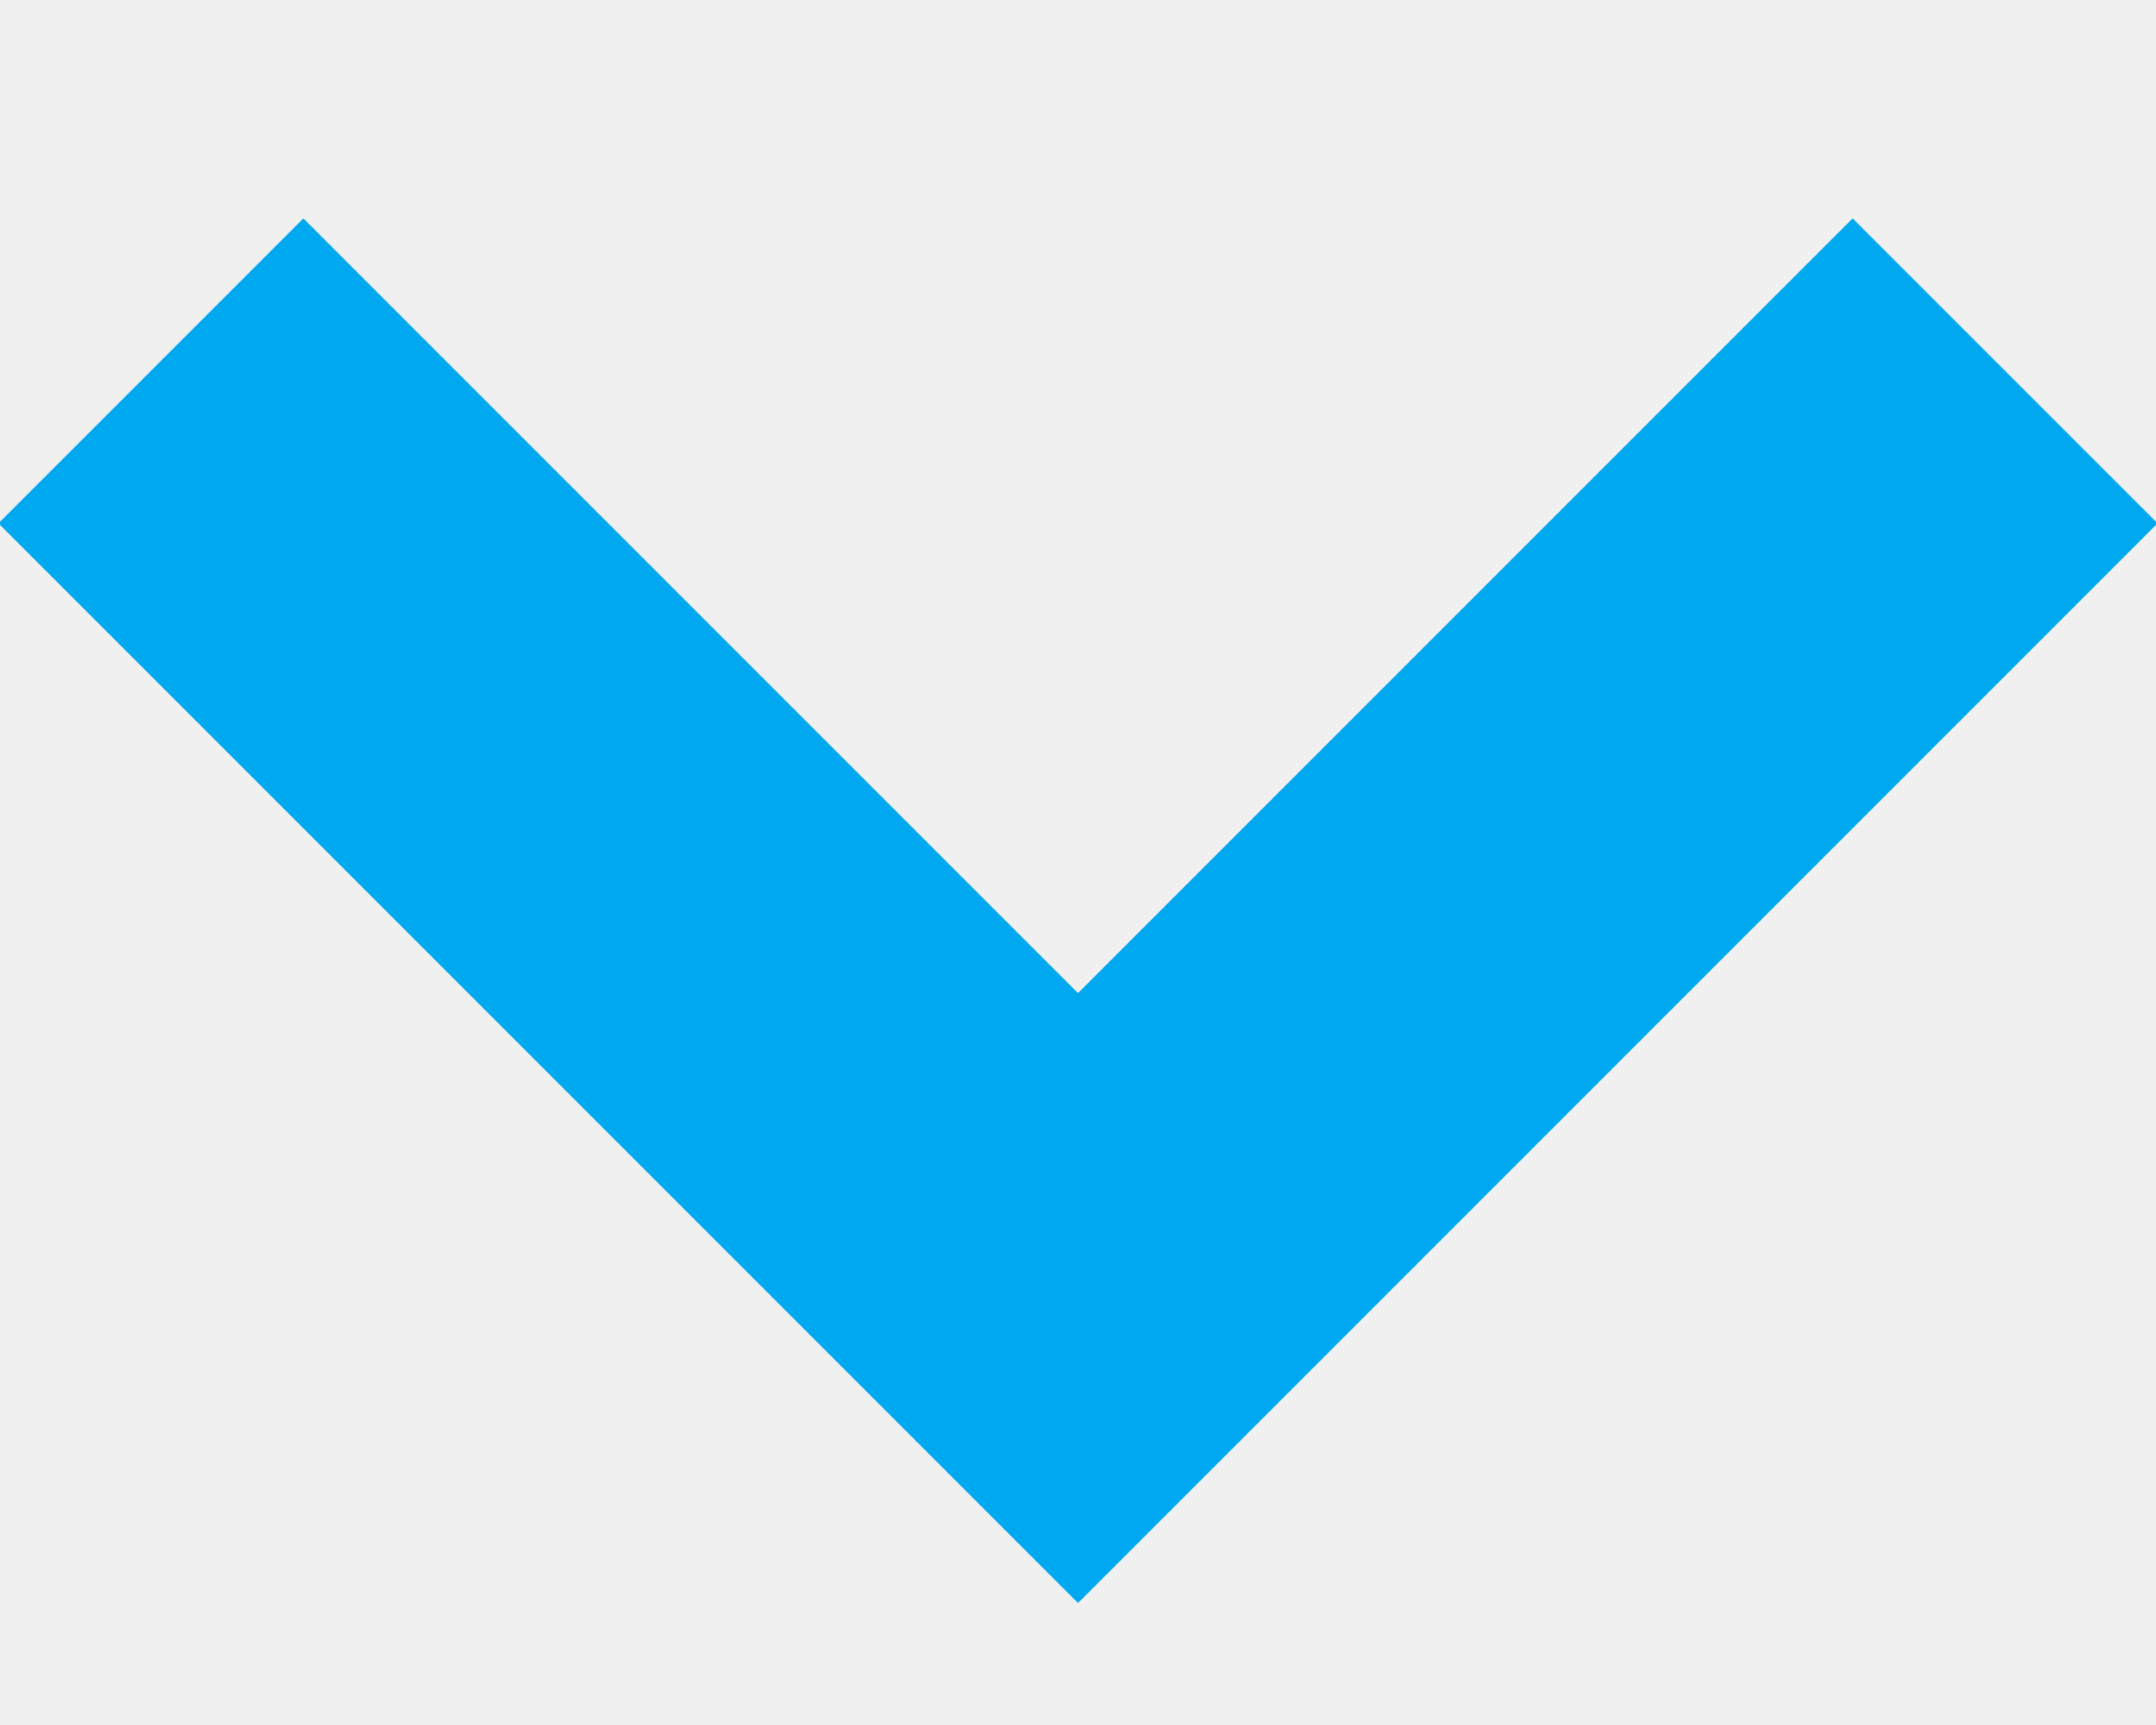
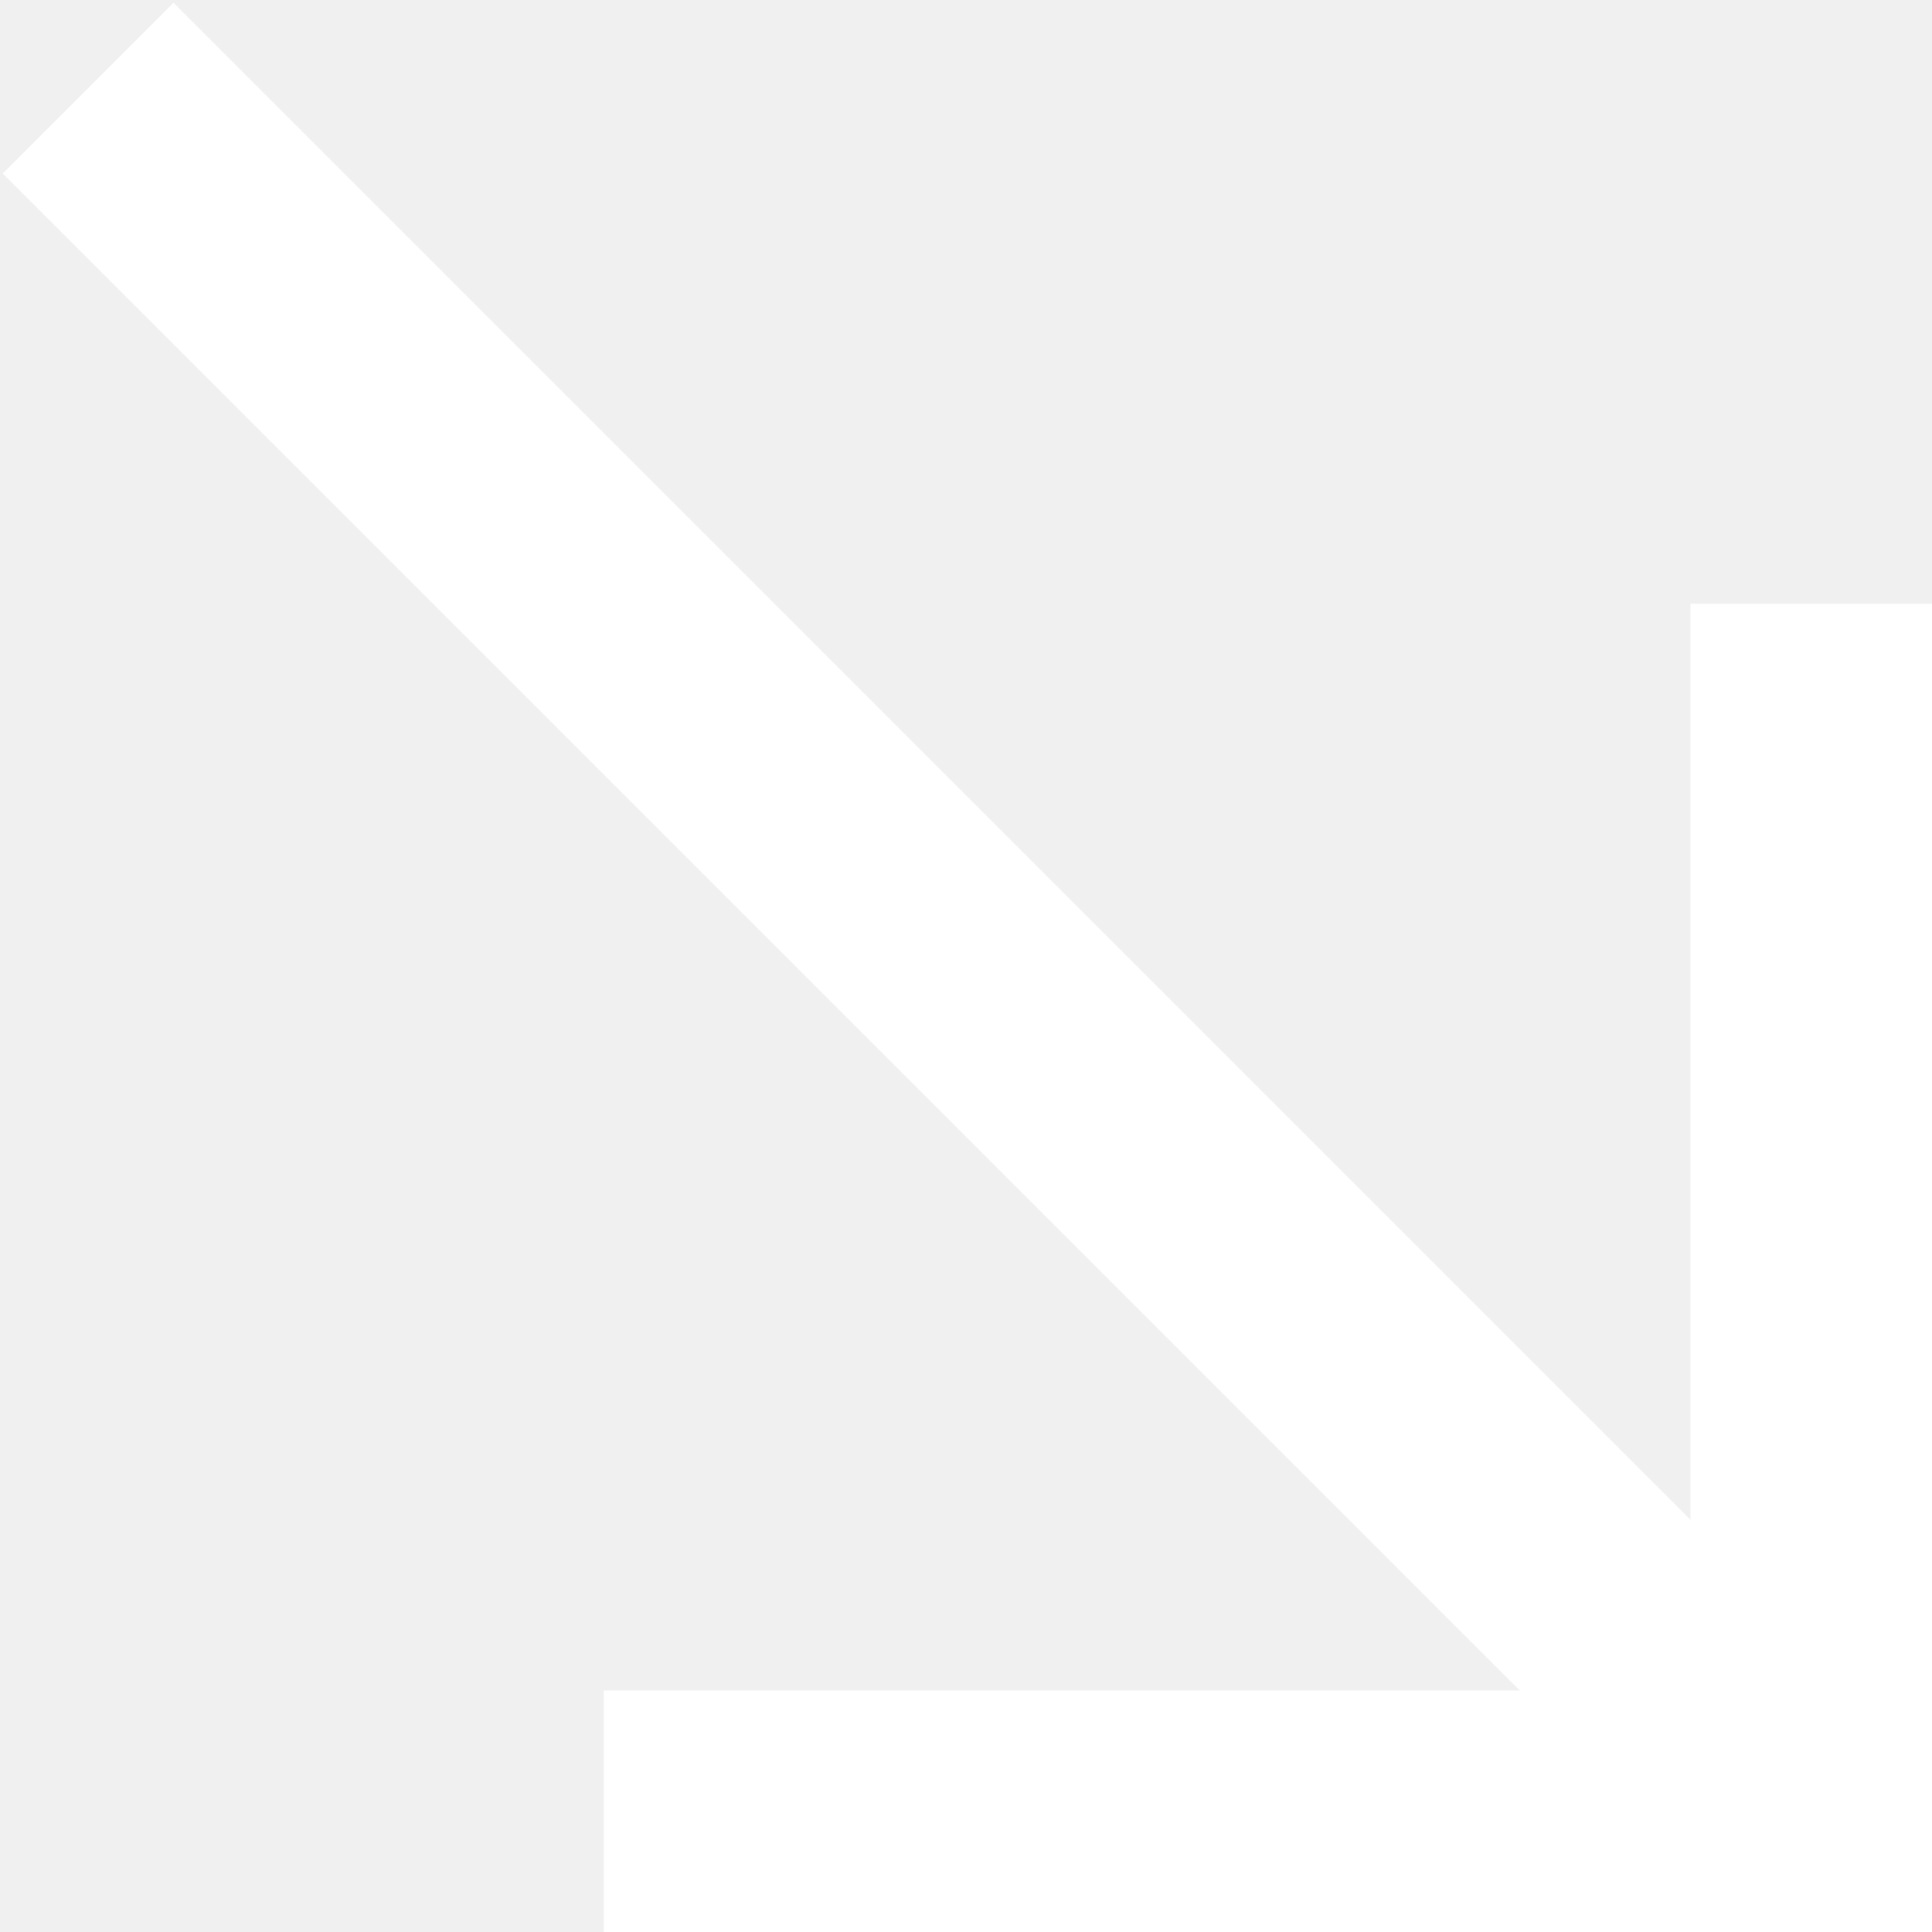
- <svg xmlns="http://www.w3.org/2000/svg" width="10px" height="8px" viewBox="0 0 10 8" version="1.1">
+ <svg xmlns="http://www.w3.org/2000/svg" width="16px" height="16px" viewBox="0 0 16 16" version="1.1">
  <defs />
  <g id="Page-1" stroke="none" stroke-width="1" fill="none" fill-rule="evenodd">
-     <g id="arrow-down" stroke="#00A8EF" stroke-width="2">
-       <path d="M0.7,1.72 L5,6.02 L9.3,1.72" id="Path-5" />
+     <g id="Artboard-1" transform="translate(-116, -141)" stroke="#FFFFFF" stroke-width="2">
+       <g id="arrow-down" transform="translate(116, 141)">
+         <path d="M15,5 L15,15 L5,15" id="Shape" />
+         <path d="M14,14 L0.73,0.73" id="Shape" />
+       </g>
    </g>
  </g>
</svg>
